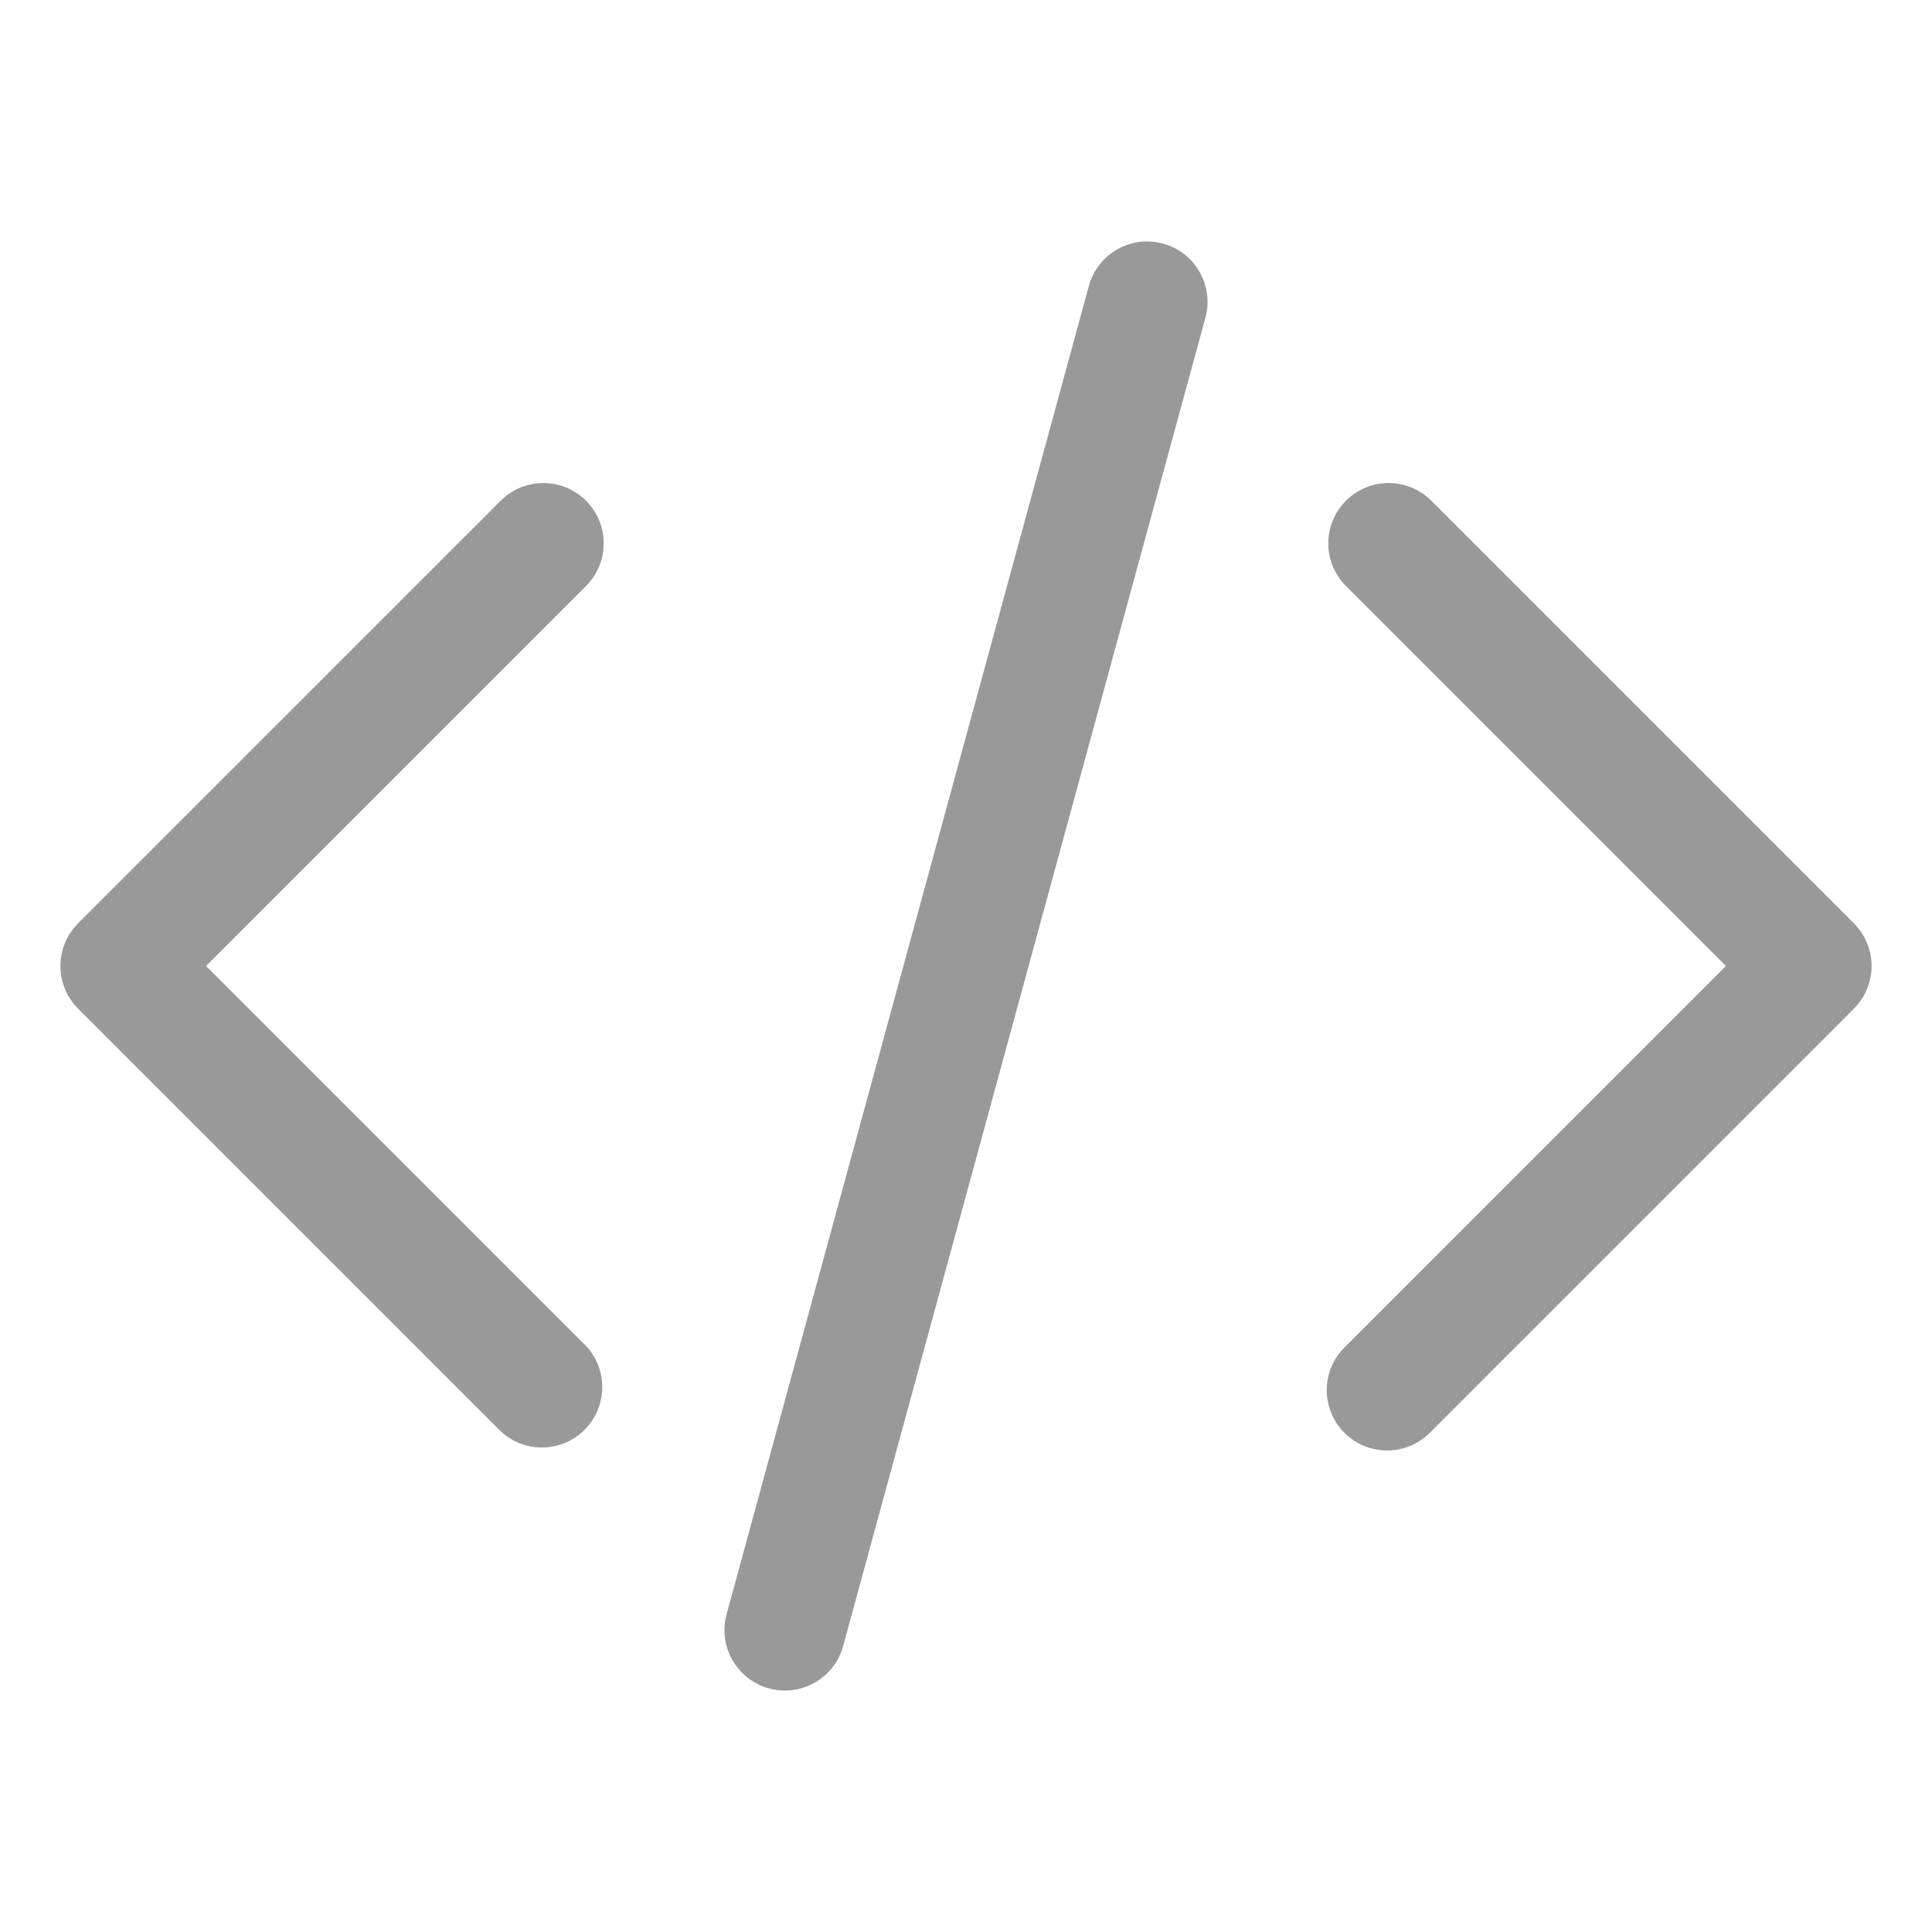
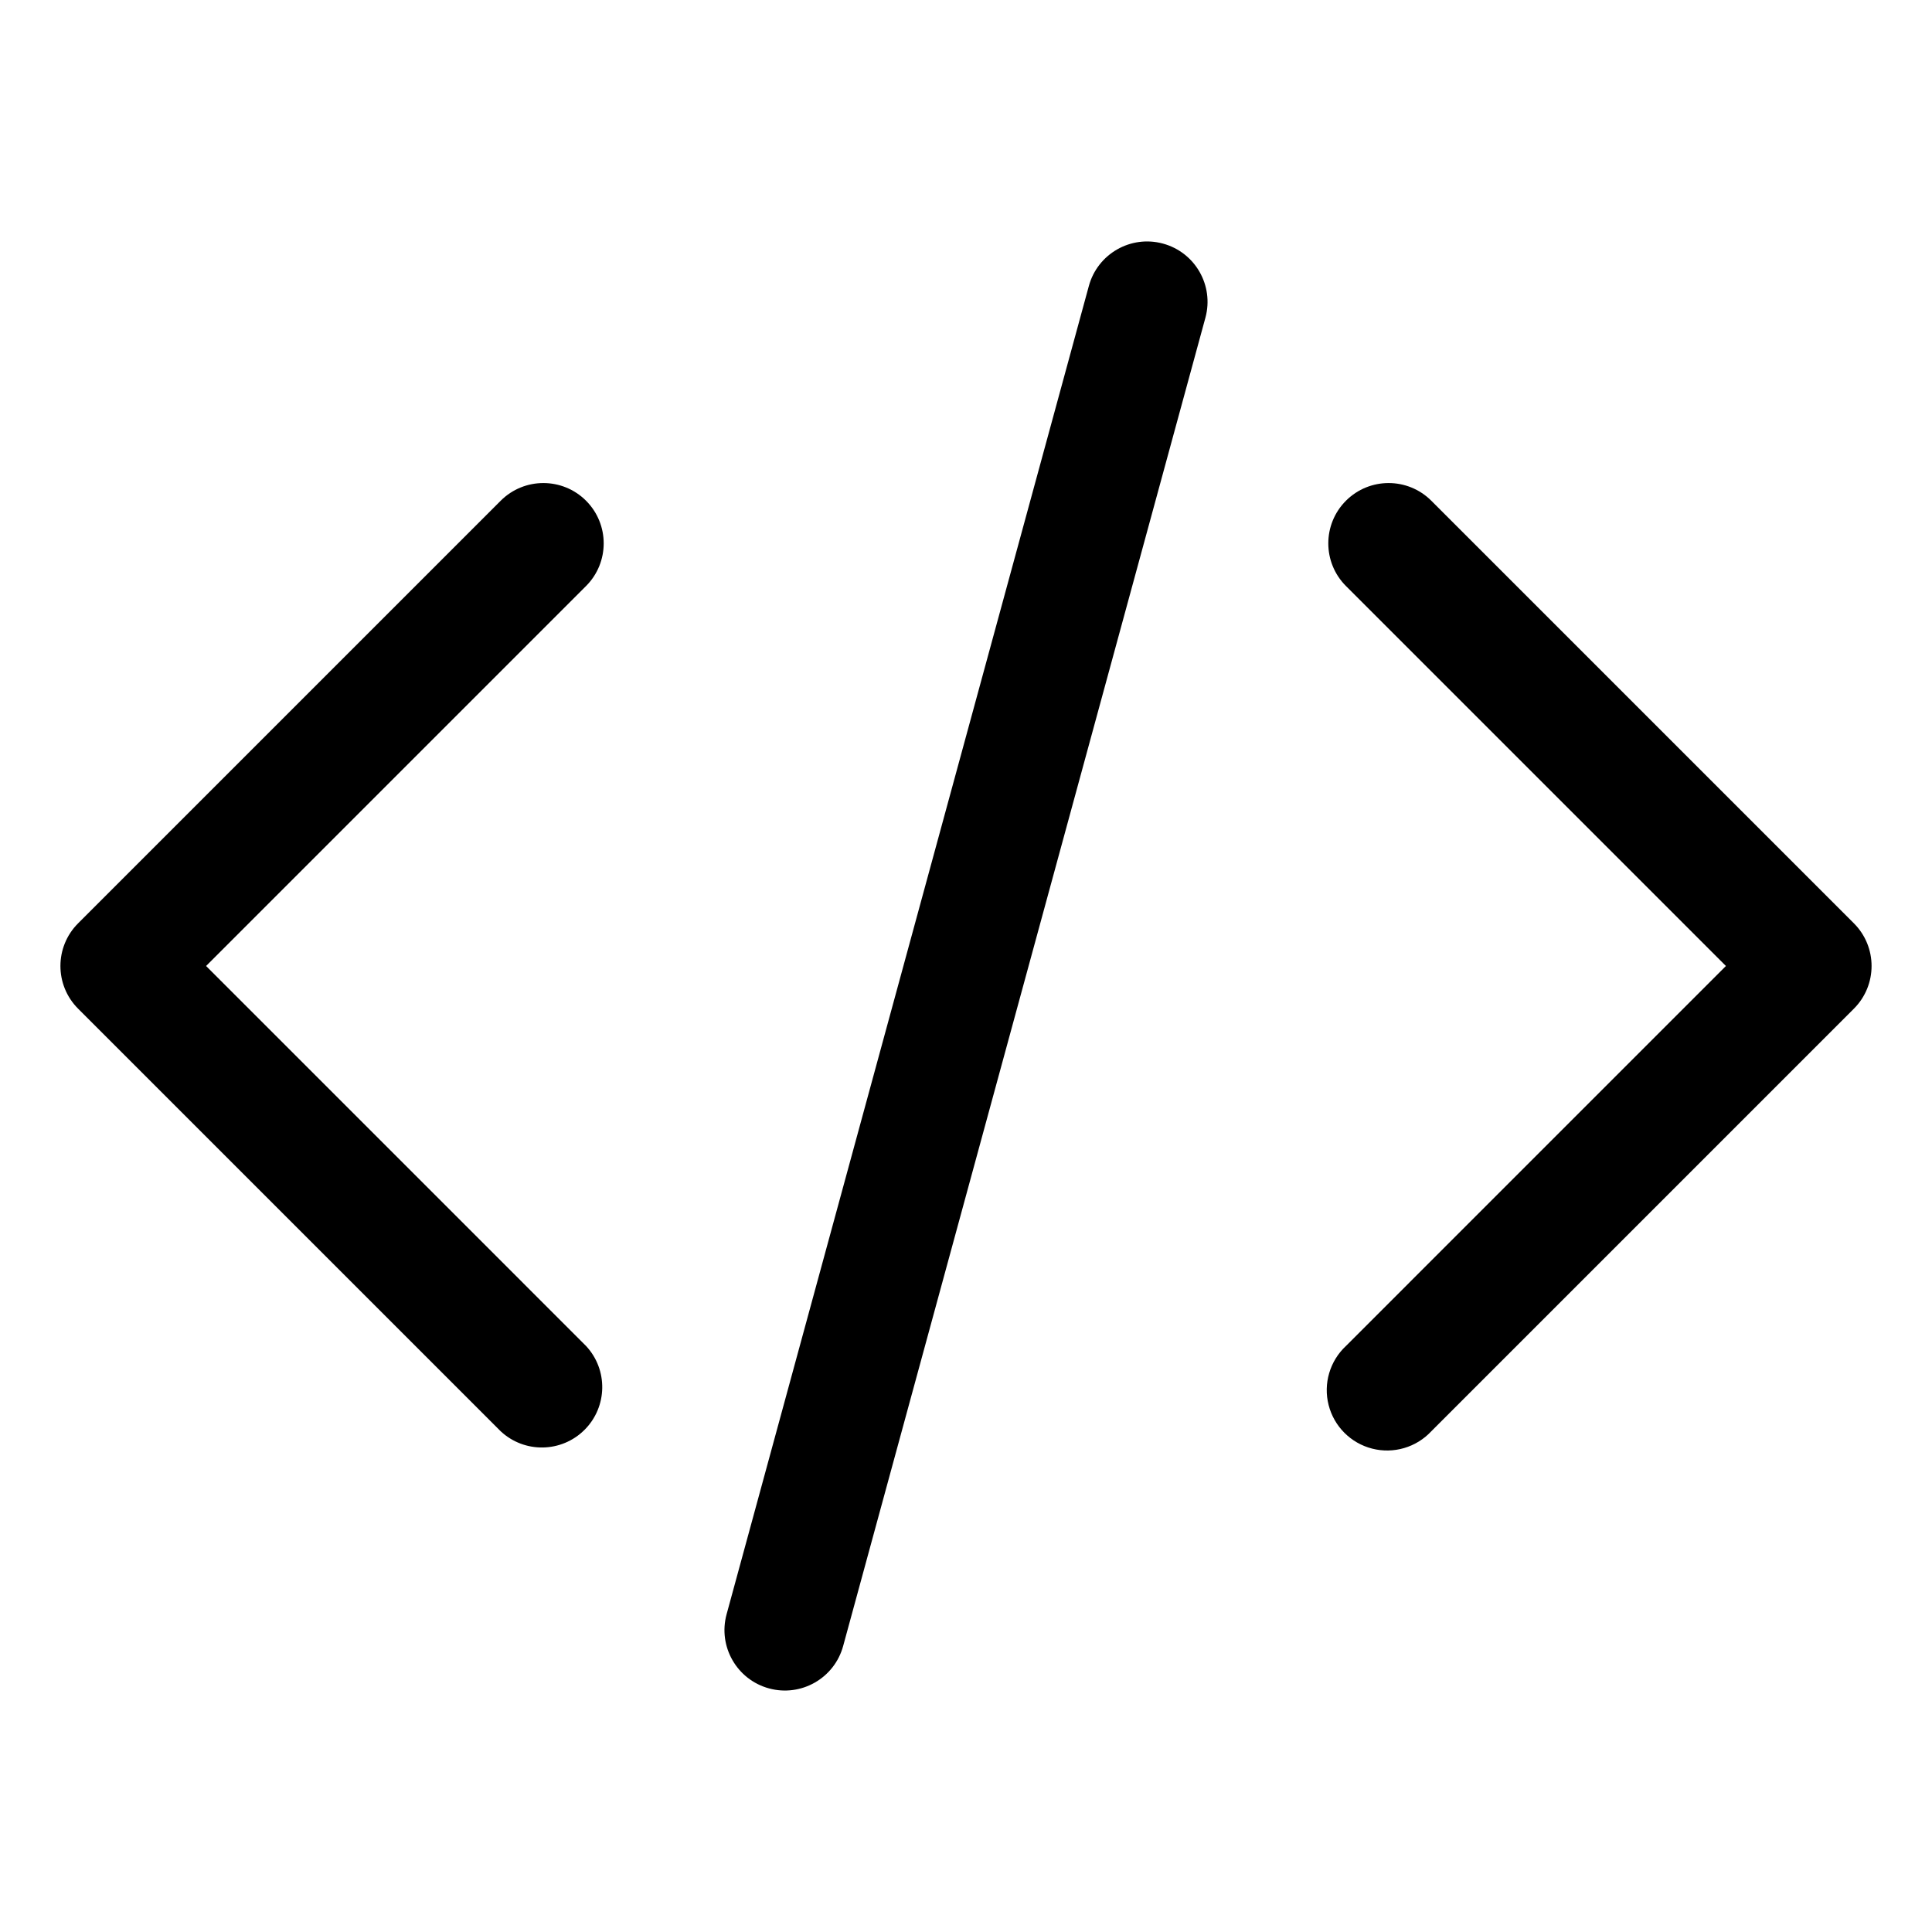
- <svg xmlns="http://www.w3.org/2000/svg" viewBox="0 0 24 24" fill="#999999" class="w-6 h-6">
+ <svg xmlns="http://www.w3.org/2000/svg" viewBox="0 0 24 24" fill="%%colorTheme.projects.projectLinkColor%%" class="w-6 h-6">
  <path fill-rule="evenodd" d="M14.447 3.026a.75.75 0 0 1 .527.921l-4.5 16.5a.75.75 0 0 1-1.448-.394l4.5-16.5a.75.75 0 0 1 .921-.527ZM16.72 6.22a.75.75 0 0 1 1.06 0l5.25 5.25a.75.75 0 0 1 0 1.06l-5.25 5.25a.75.75 0 1 1-1.06-1.06L21.44 12l-4.72-4.72a.75.75 0 0 1 0-1.06Zm-9.44 0a.75.75 0 0 1 0 1.06L2.56 12l4.72 4.72a.75.75 0 0 1-1.06 1.06L.97 12.53a.75.75 0 0 1 0-1.06l5.25-5.25a.75.75 0 0 1 1.06 0Z" clip-rule="evenodd" />
</svg>
